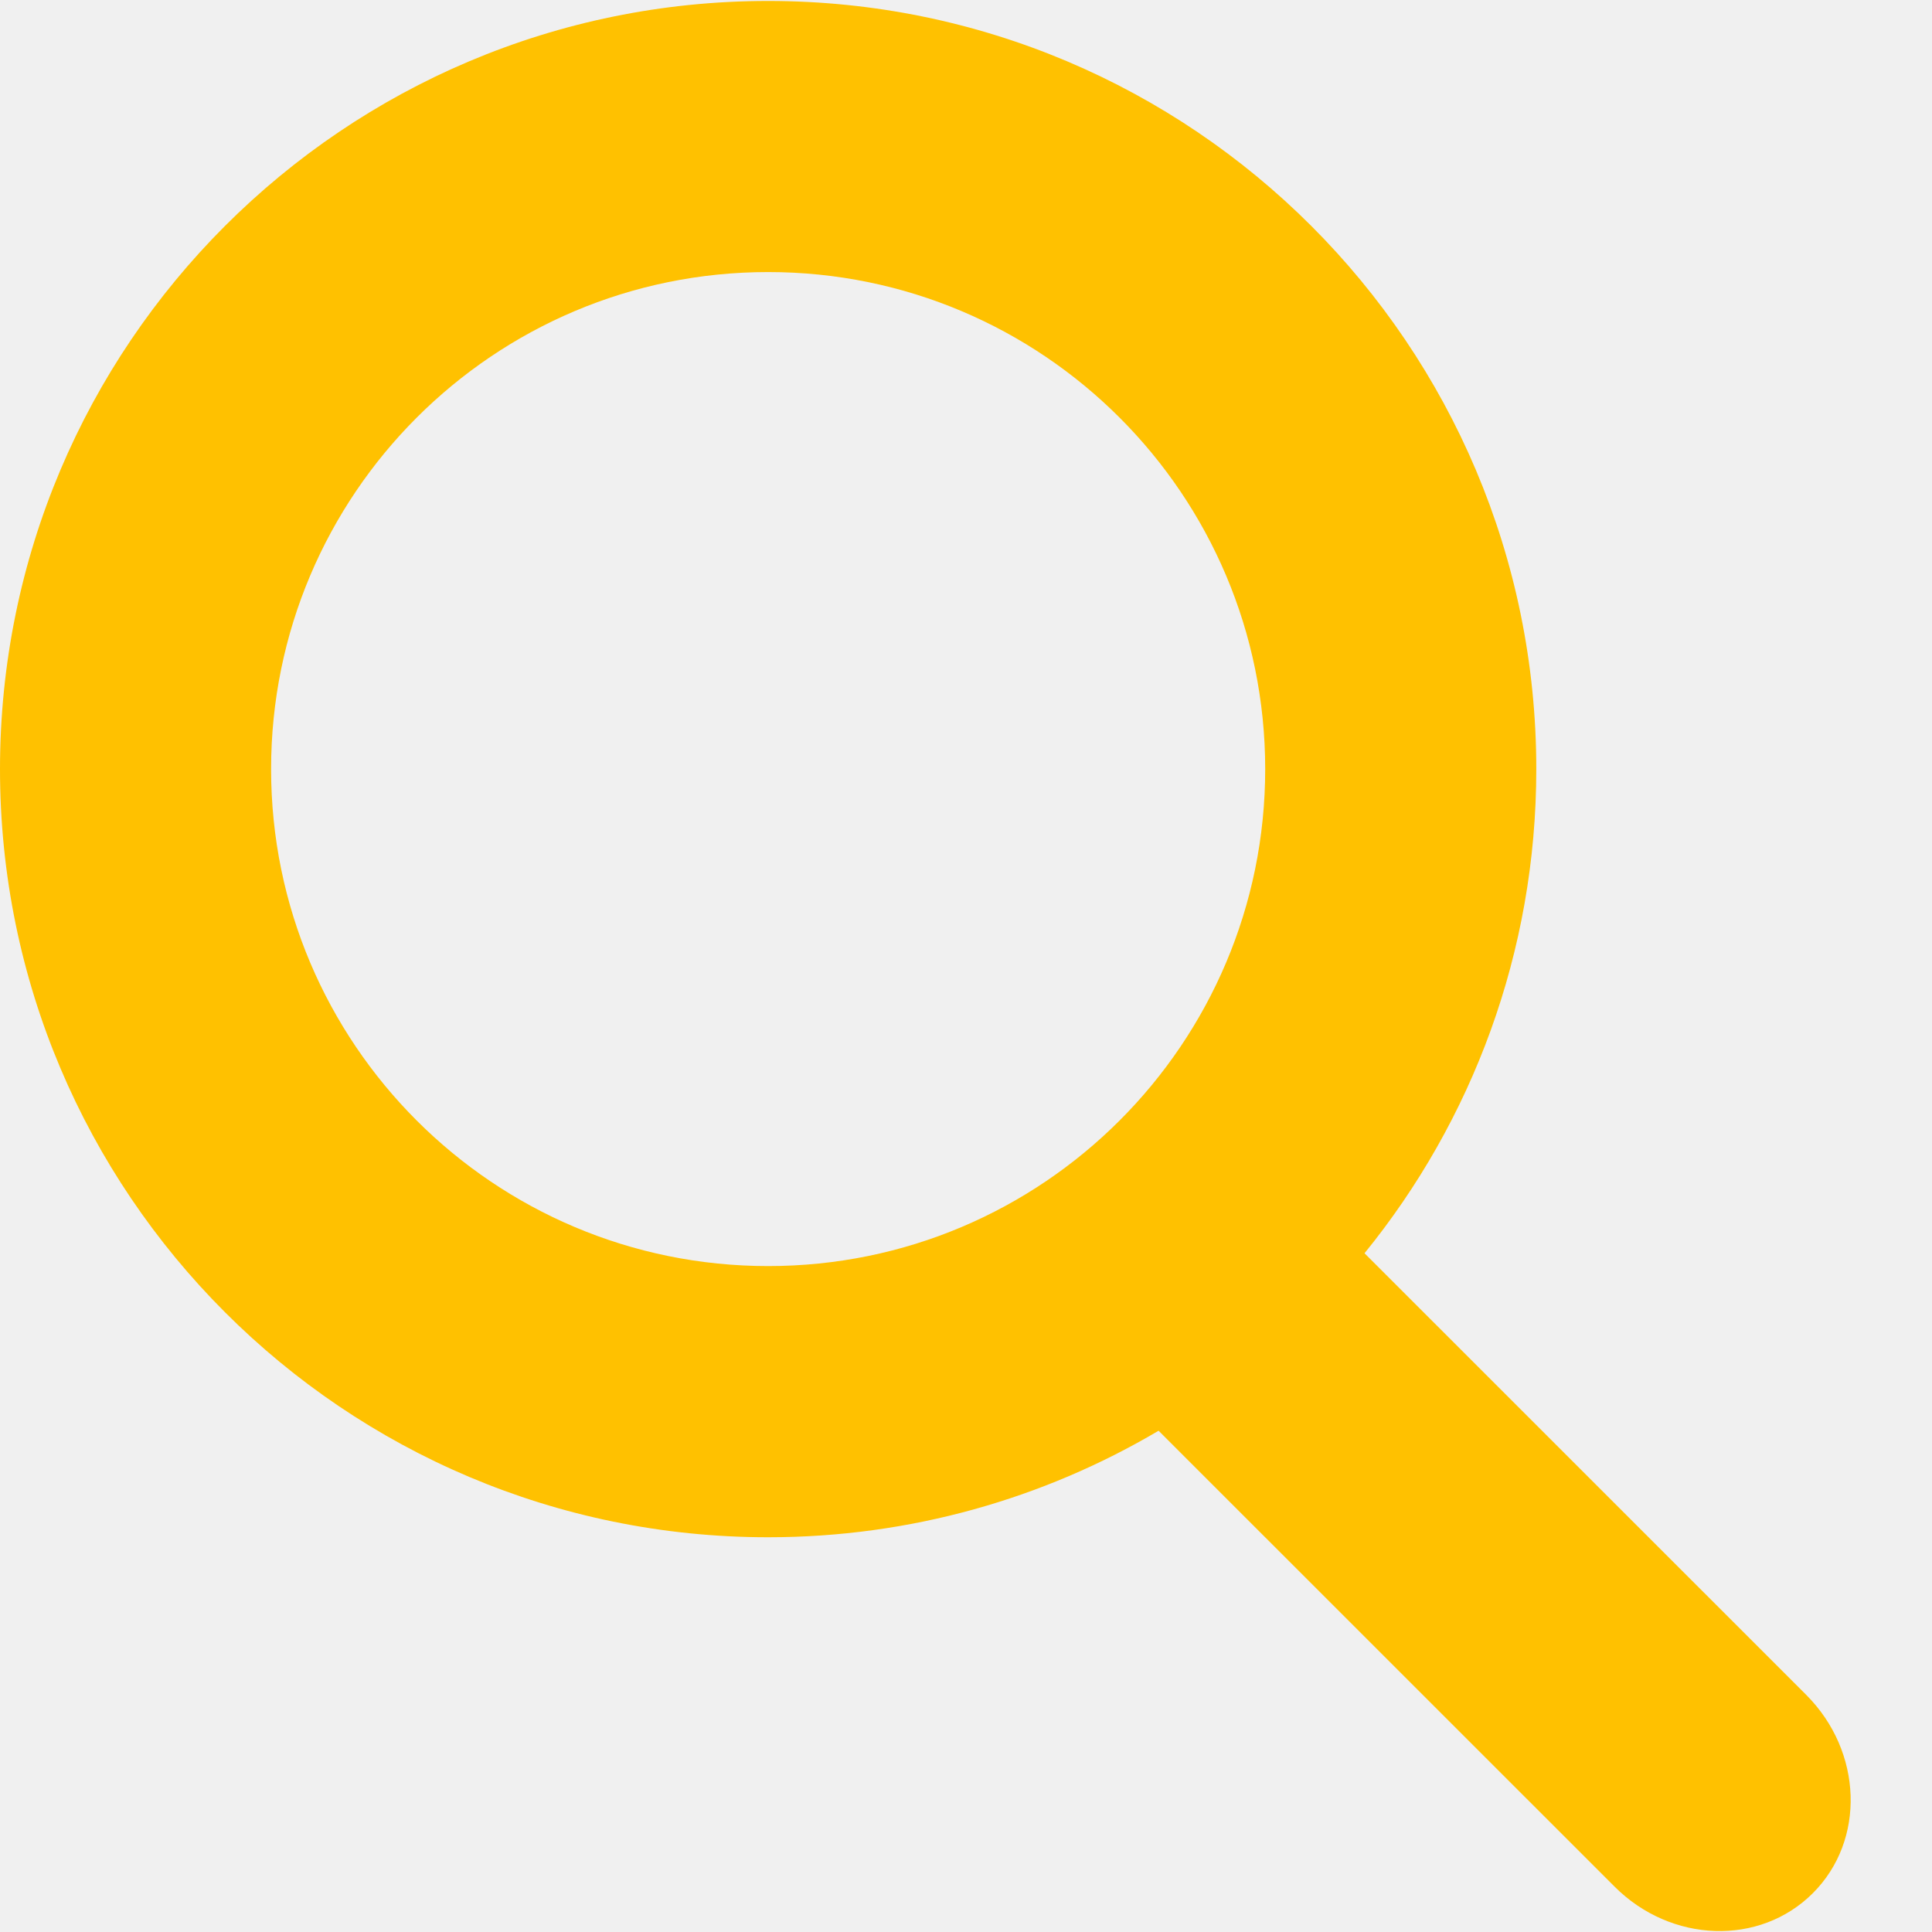
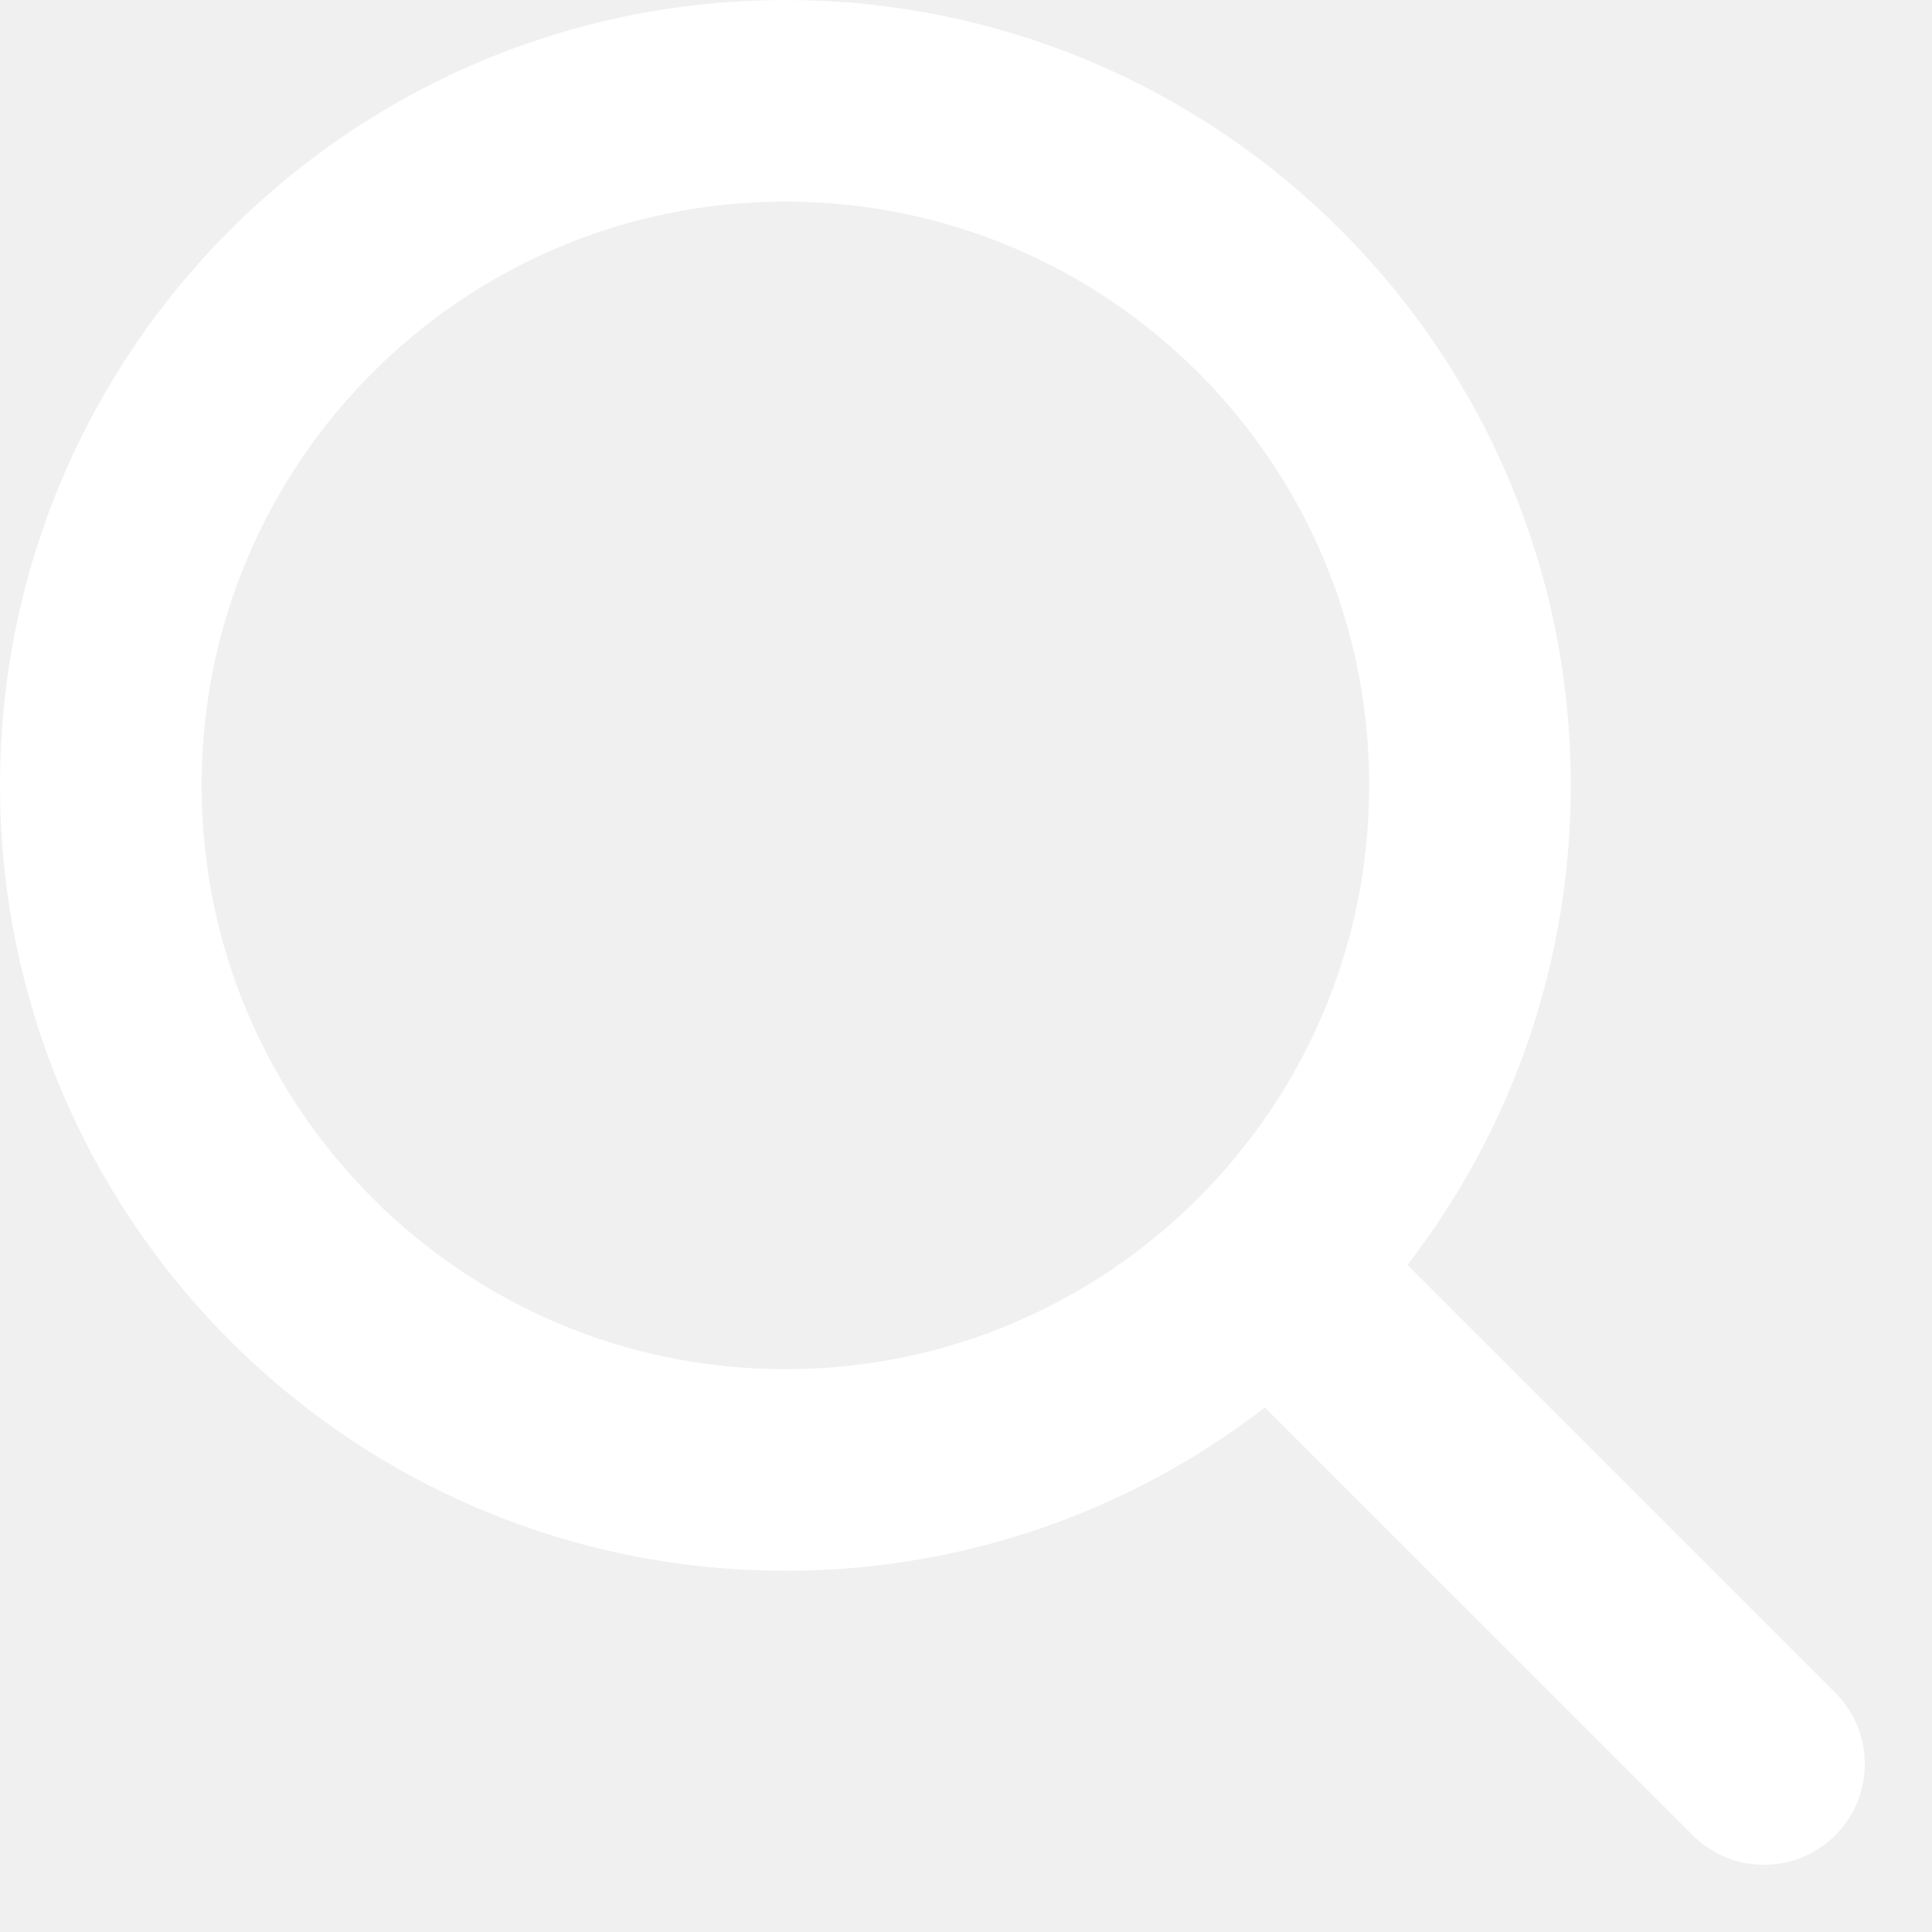
- <svg xmlns="http://www.w3.org/2000/svg" width="22" height="22" viewBox="0 0 22 22" fill="none">
-   <path fill-rule="evenodd" clip-rule="evenodd" d="M8.747 14.417C5.621 14.417 3.087 11.883 3.087 8.758C3.087 5.632 5.621 3.098 8.747 3.098C11.873 3.098 14.407 5.632 14.407 8.758C14.407 11.883 11.873 14.417 8.747 14.417ZM0 8.758C0 3.927 3.916 0.011 8.747 0.011C13.578 0.011 17.494 3.927 17.494 8.758C17.494 10.847 16.761 12.766 15.538 14.271L20.568 19.3C21.212 19.945 21.246 20.956 20.643 21.558C20.04 22.161 19.029 22.128 18.385 21.483L13.193 16.292C11.89 17.062 10.37 17.505 8.747 17.505C3.916 17.505 0 13.588 0 8.758Z" fill="#FFC100" />
+ <svg xmlns="http://www.w3.org/2000/svg" width="23" height="23" viewBox="0 0 23 23" fill="none">
+   <circle cx="9.35" cy="9.35" r="8.15" stroke="white" stroke-width="2.4" />
+   <path d="M15.398 15.4L21 21" stroke="white" stroke-width="2.4" stroke-linecap="round" />
</svg>
